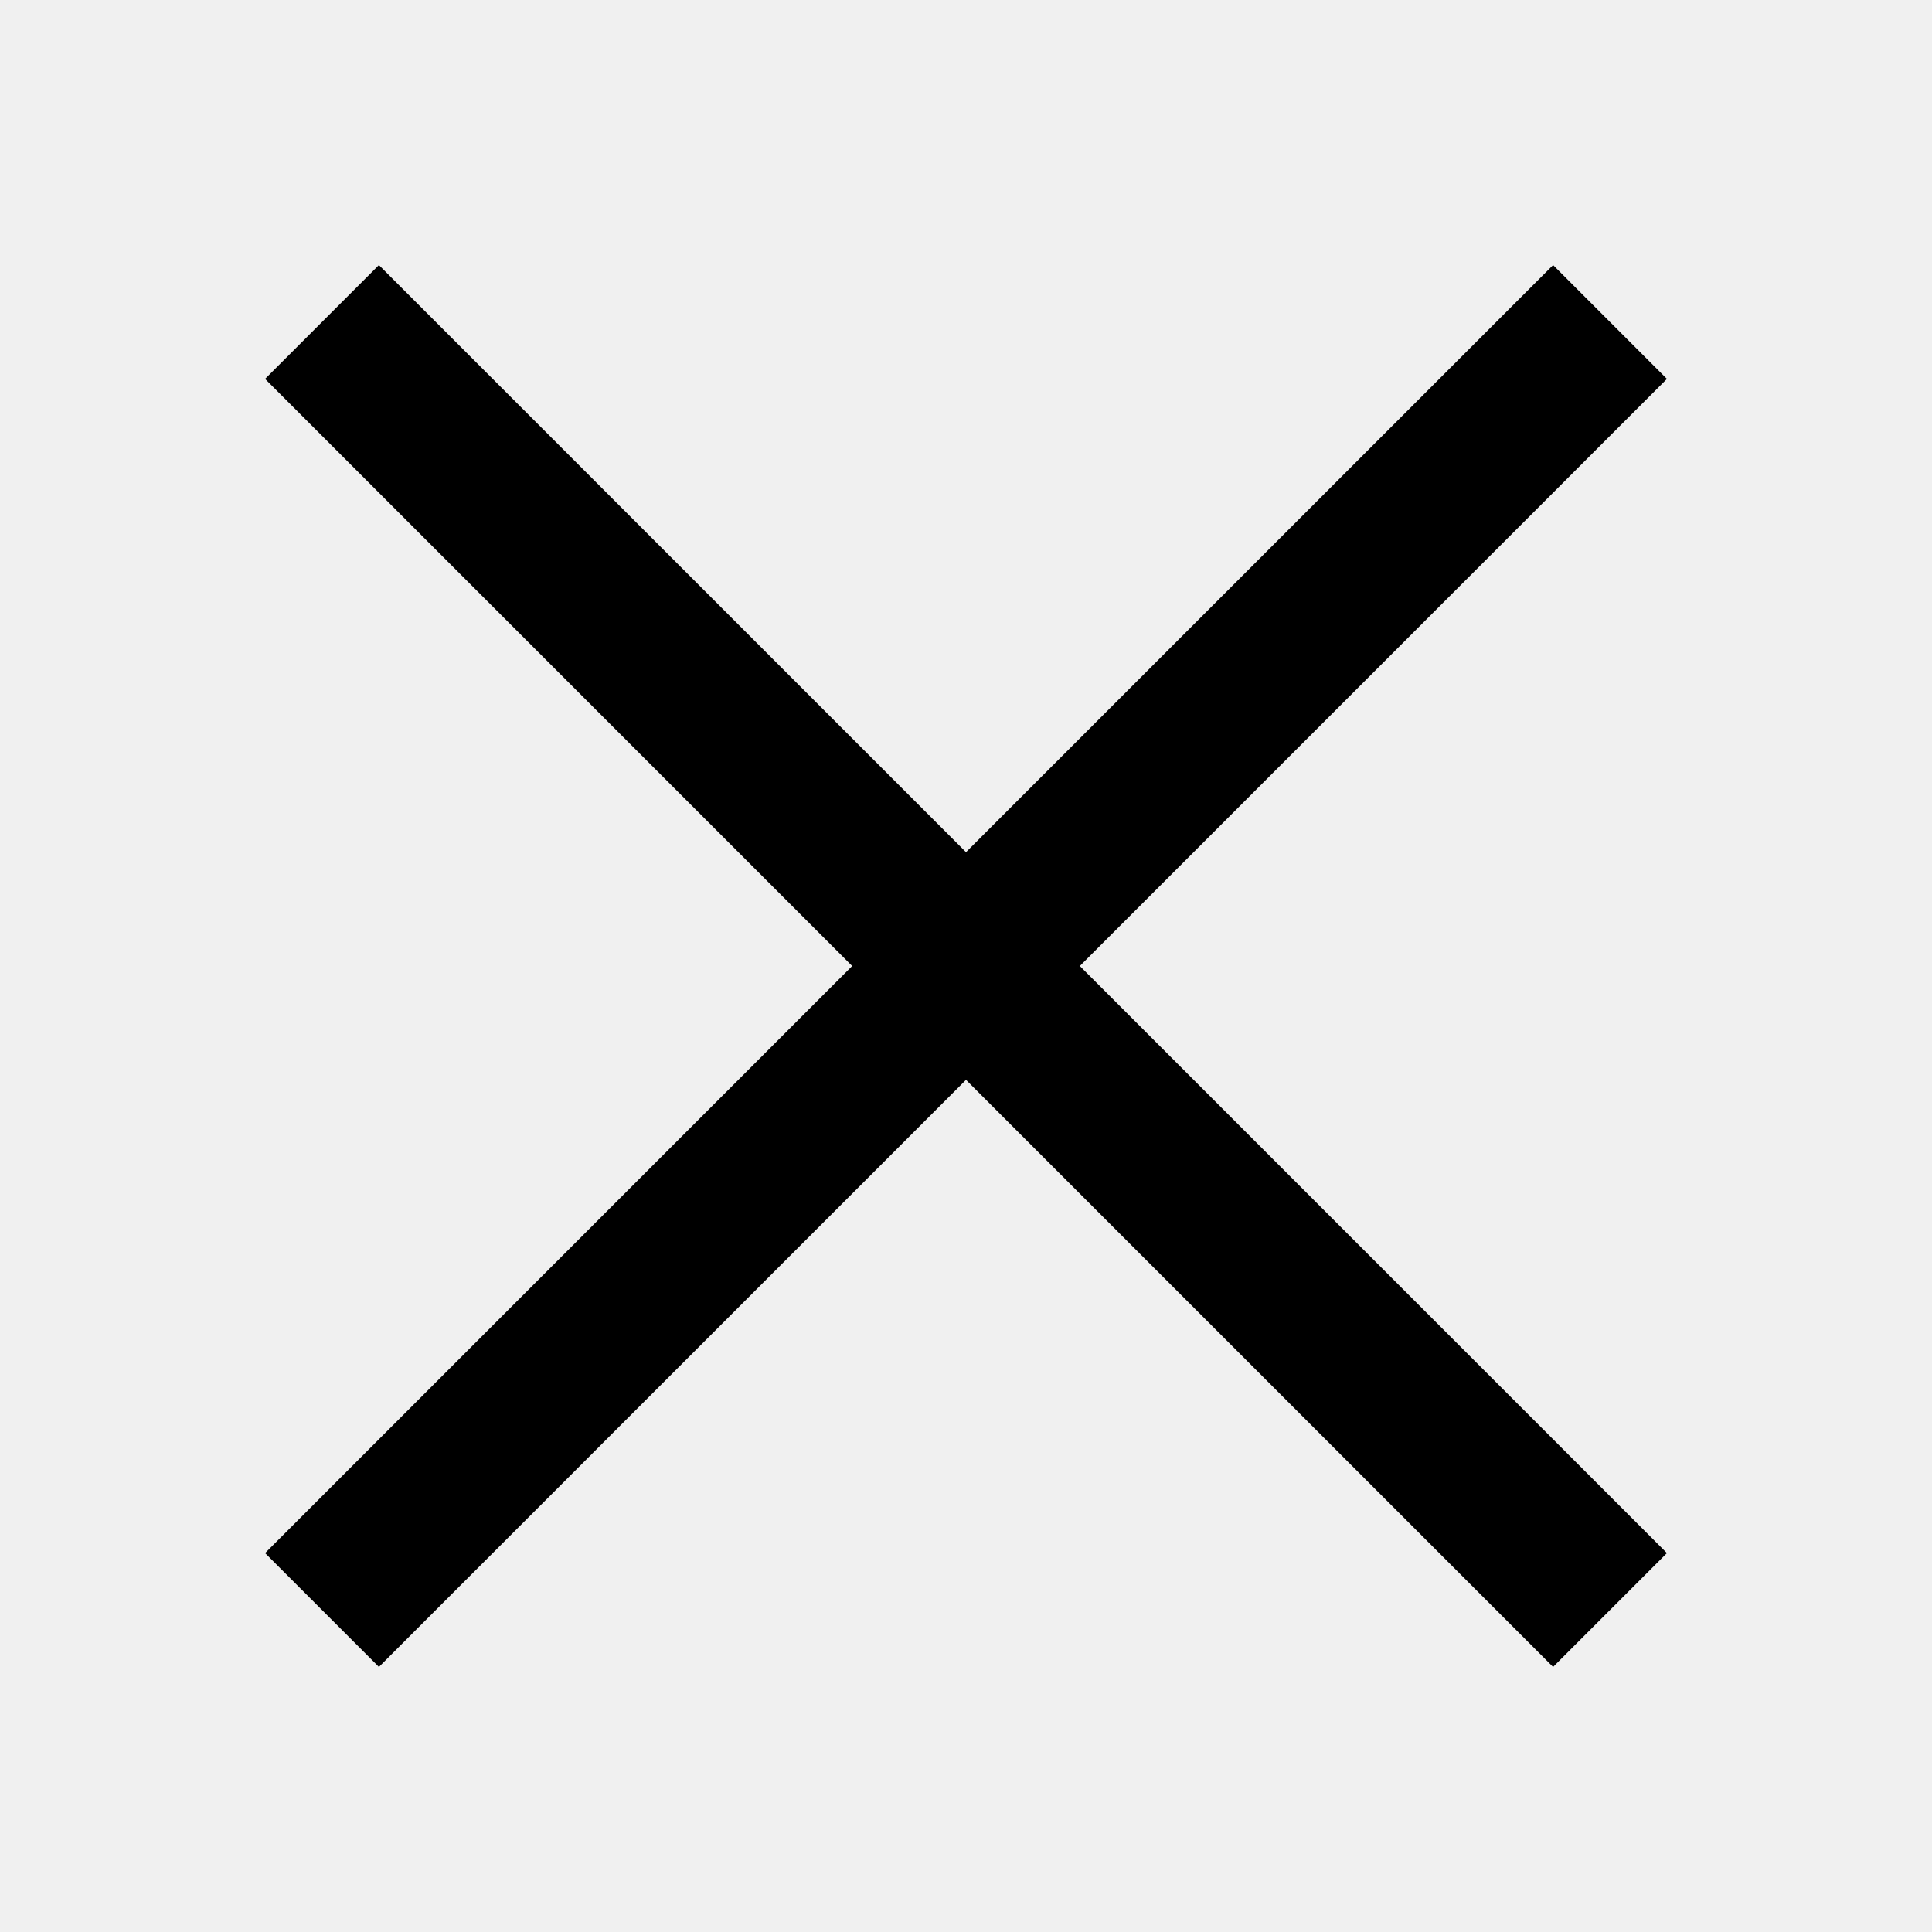
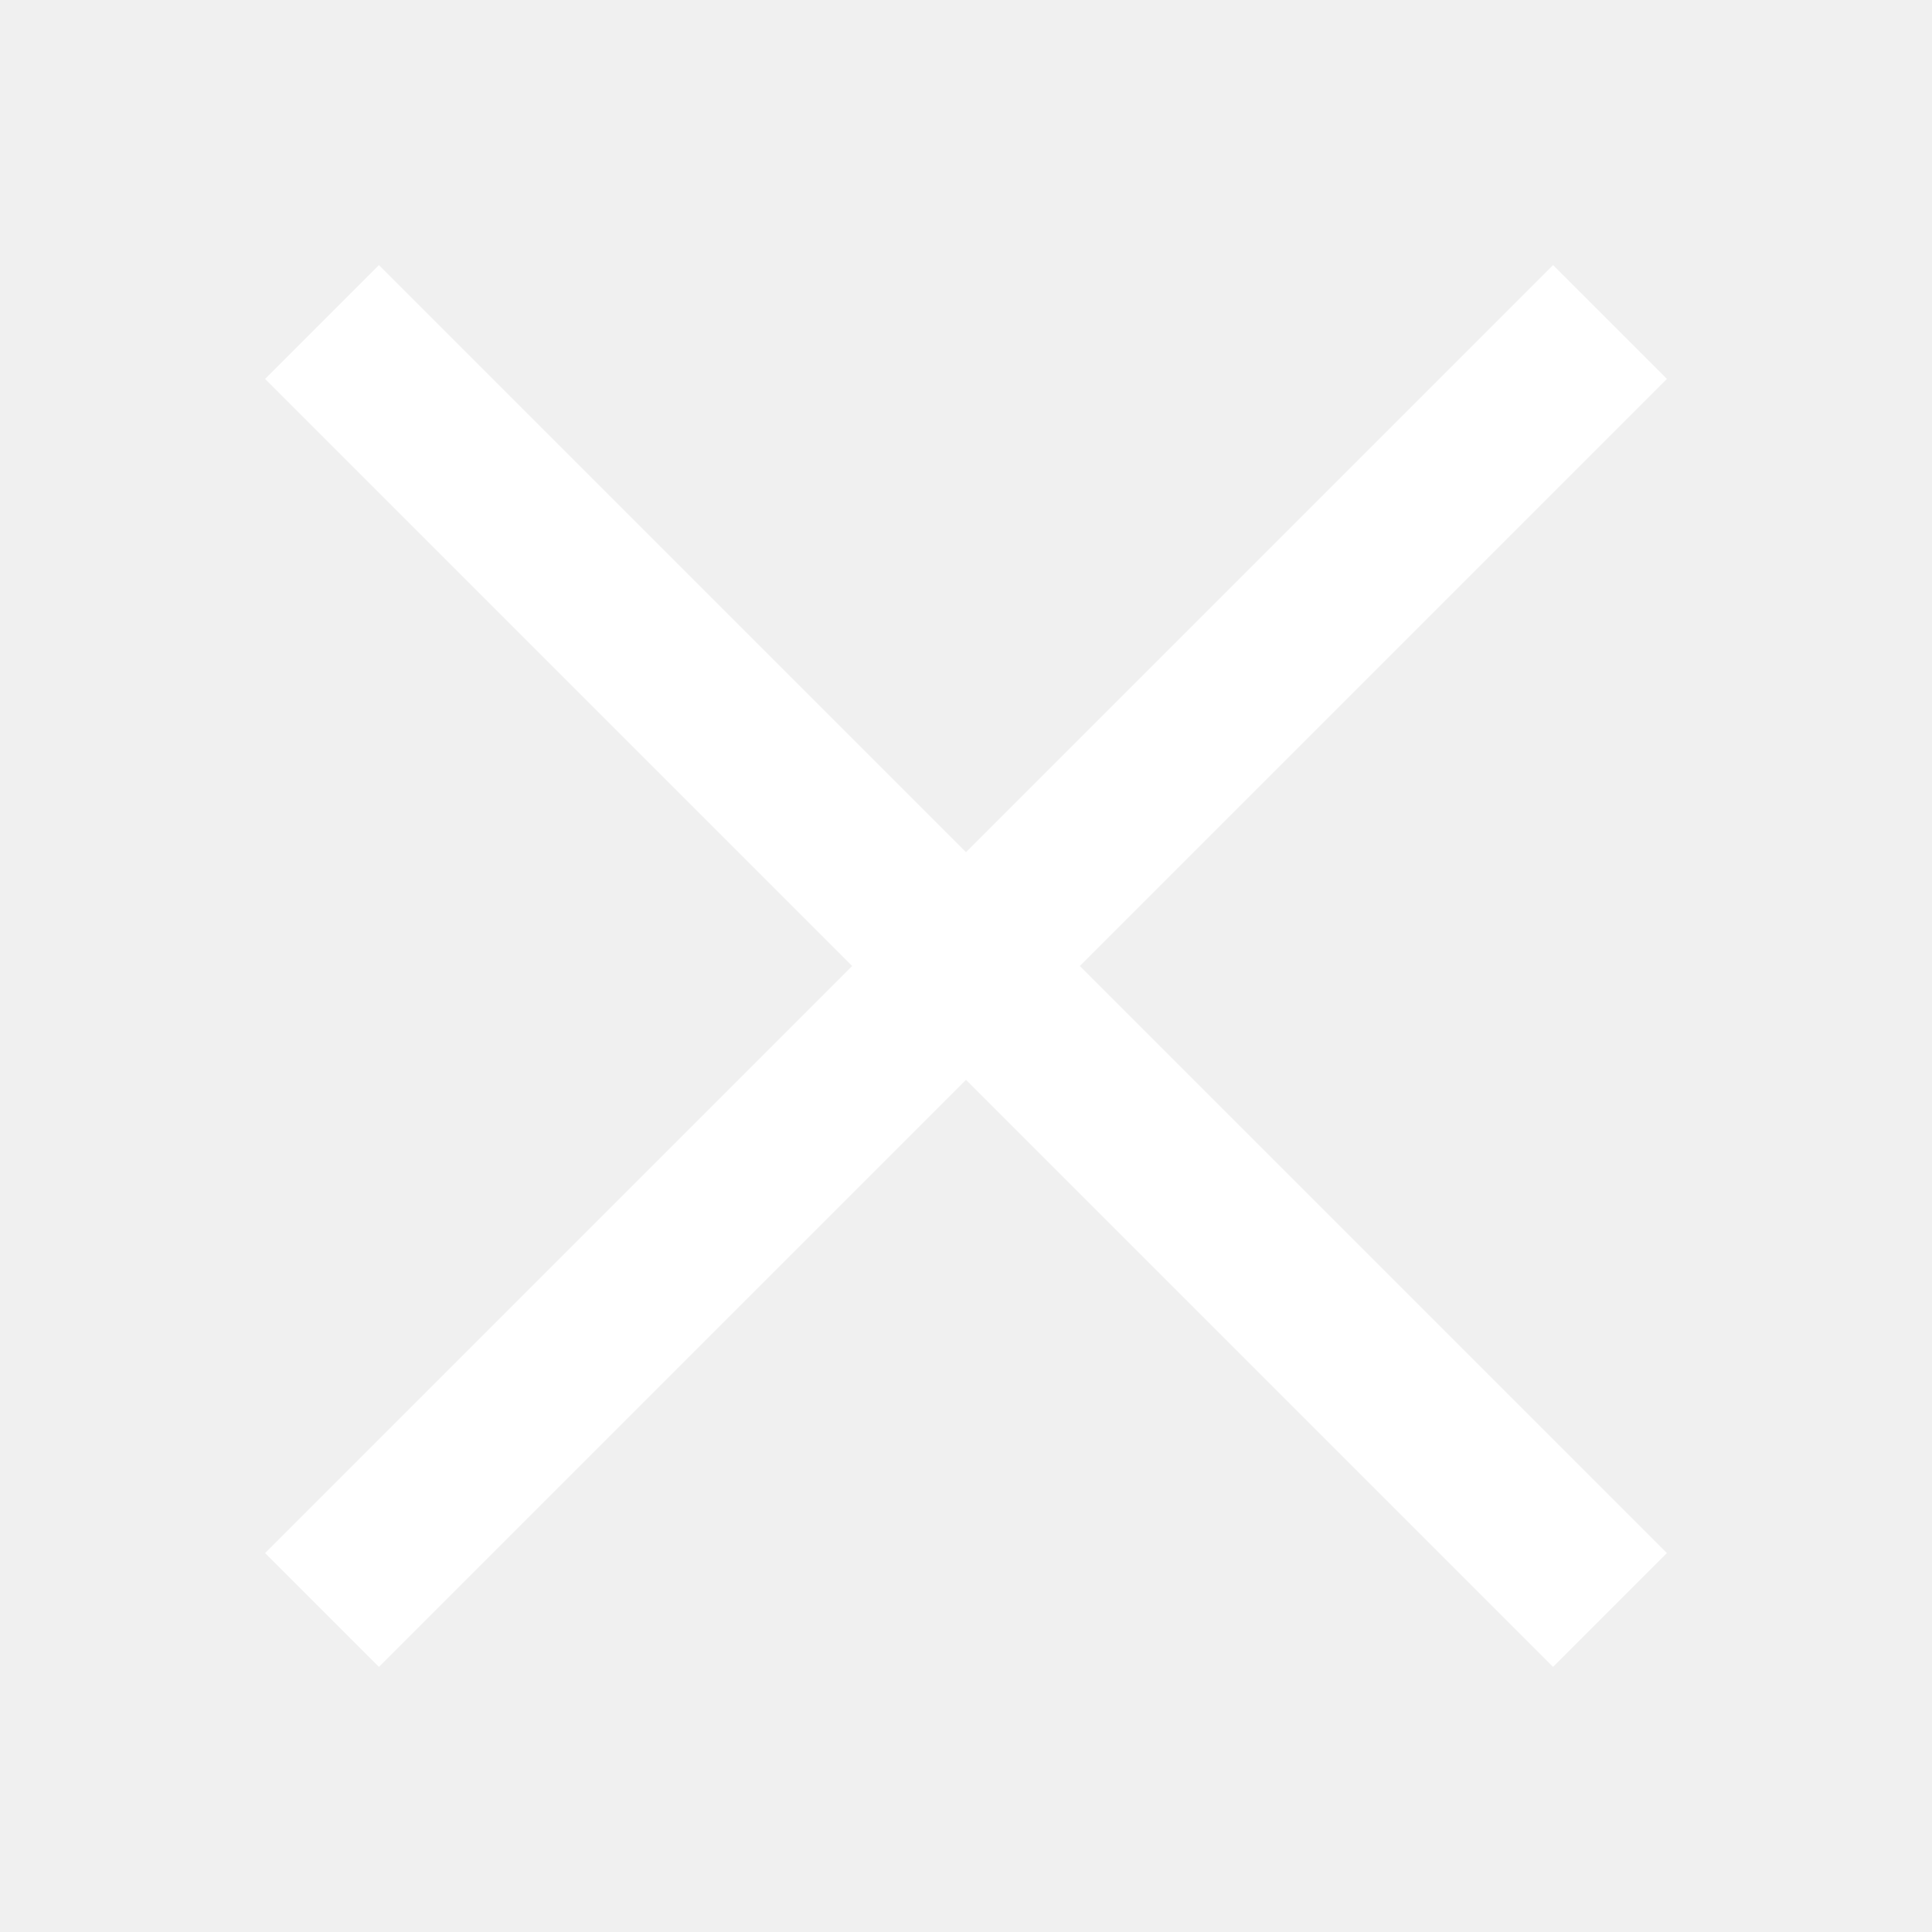
<svg xmlns="http://www.w3.org/2000/svg" x="0px" y="0px" width="24" height="24" viewBox="0 0 24 24">
-   <path fill="#000" d="M 4.707 3.293 L 3.293 4.707 L 10.586 12 L 3.293 19.293 L 4.707 20.707 L 12 13.414 L 19.293 20.707 L 20.707 19.293 L 13.414 12 L 20.707 4.707 L 19.293 3.293 L 12 10.586 L 4.707 3.293 z">
+   <path fill="#fff" d="M 4.707 3.293 L 3.293 4.707 L 10.586 12 L 3.293 19.293 L 4.707 20.707 L 12 13.414 L 19.293 20.707 L 20.707 19.293 L 13.414 12 L 20.707 4.707 L 19.293 3.293 L 12 10.586 L 4.707 3.293 z">
    </path>
</svg>
